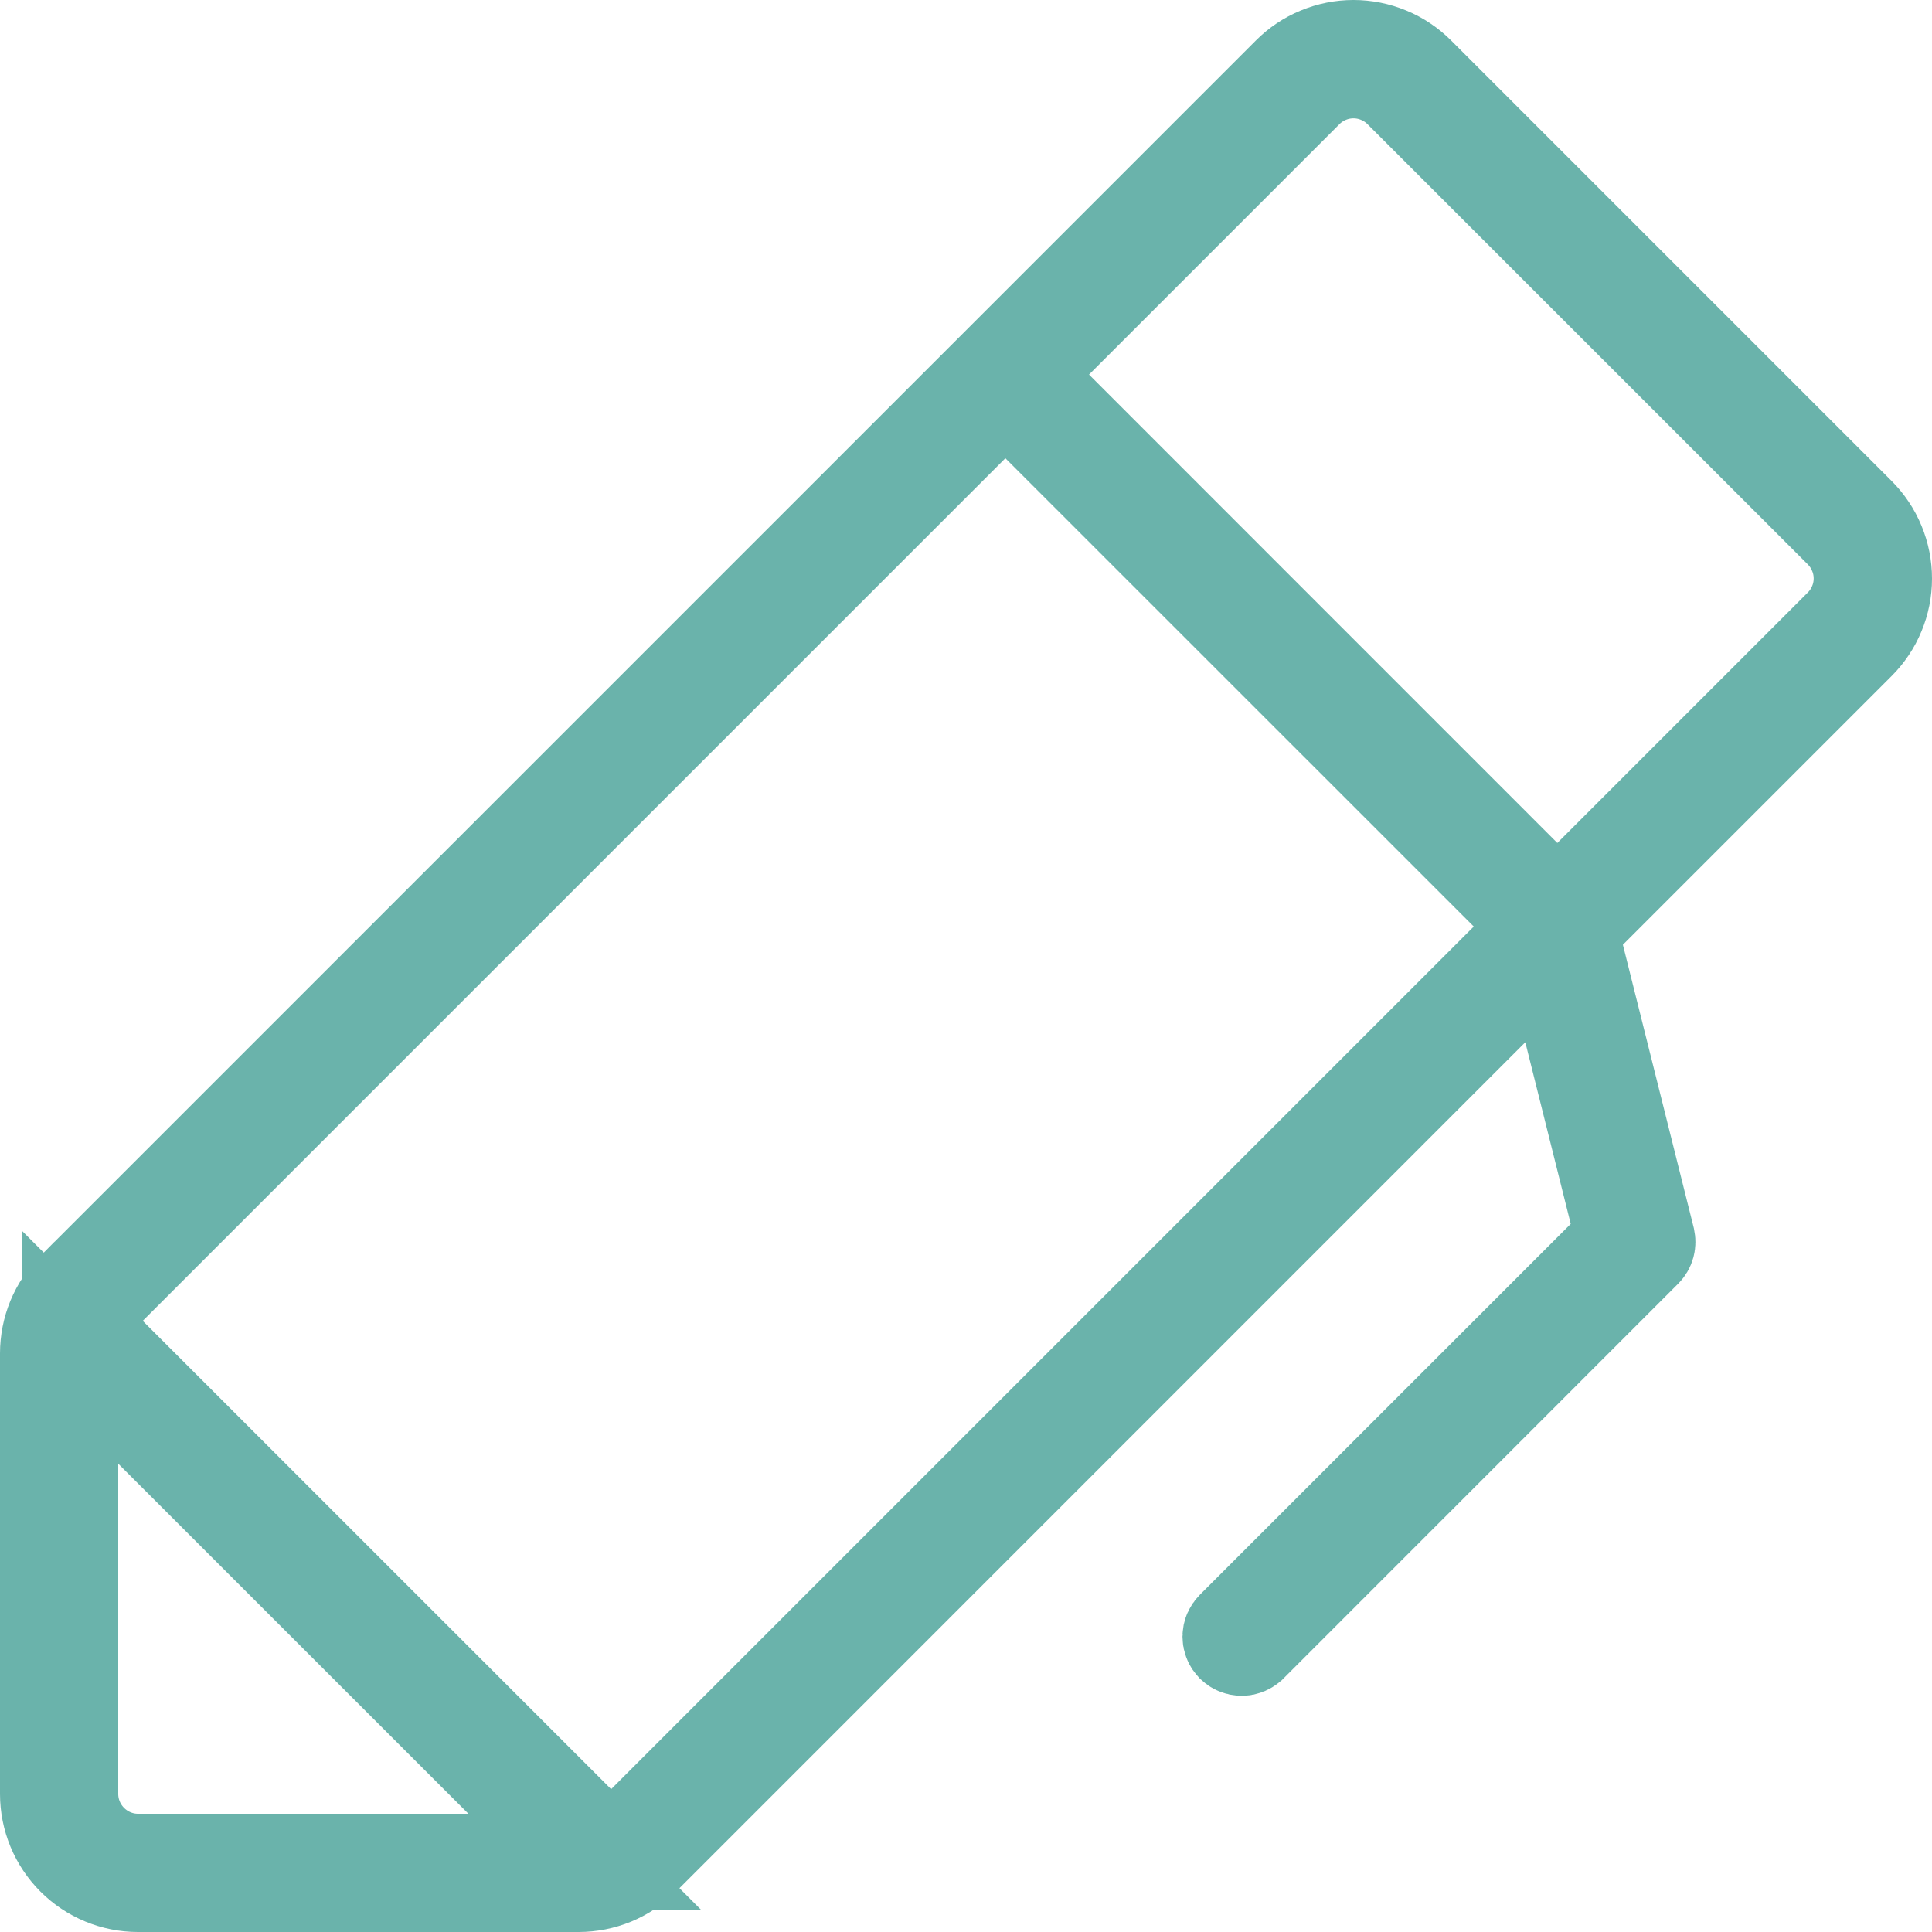
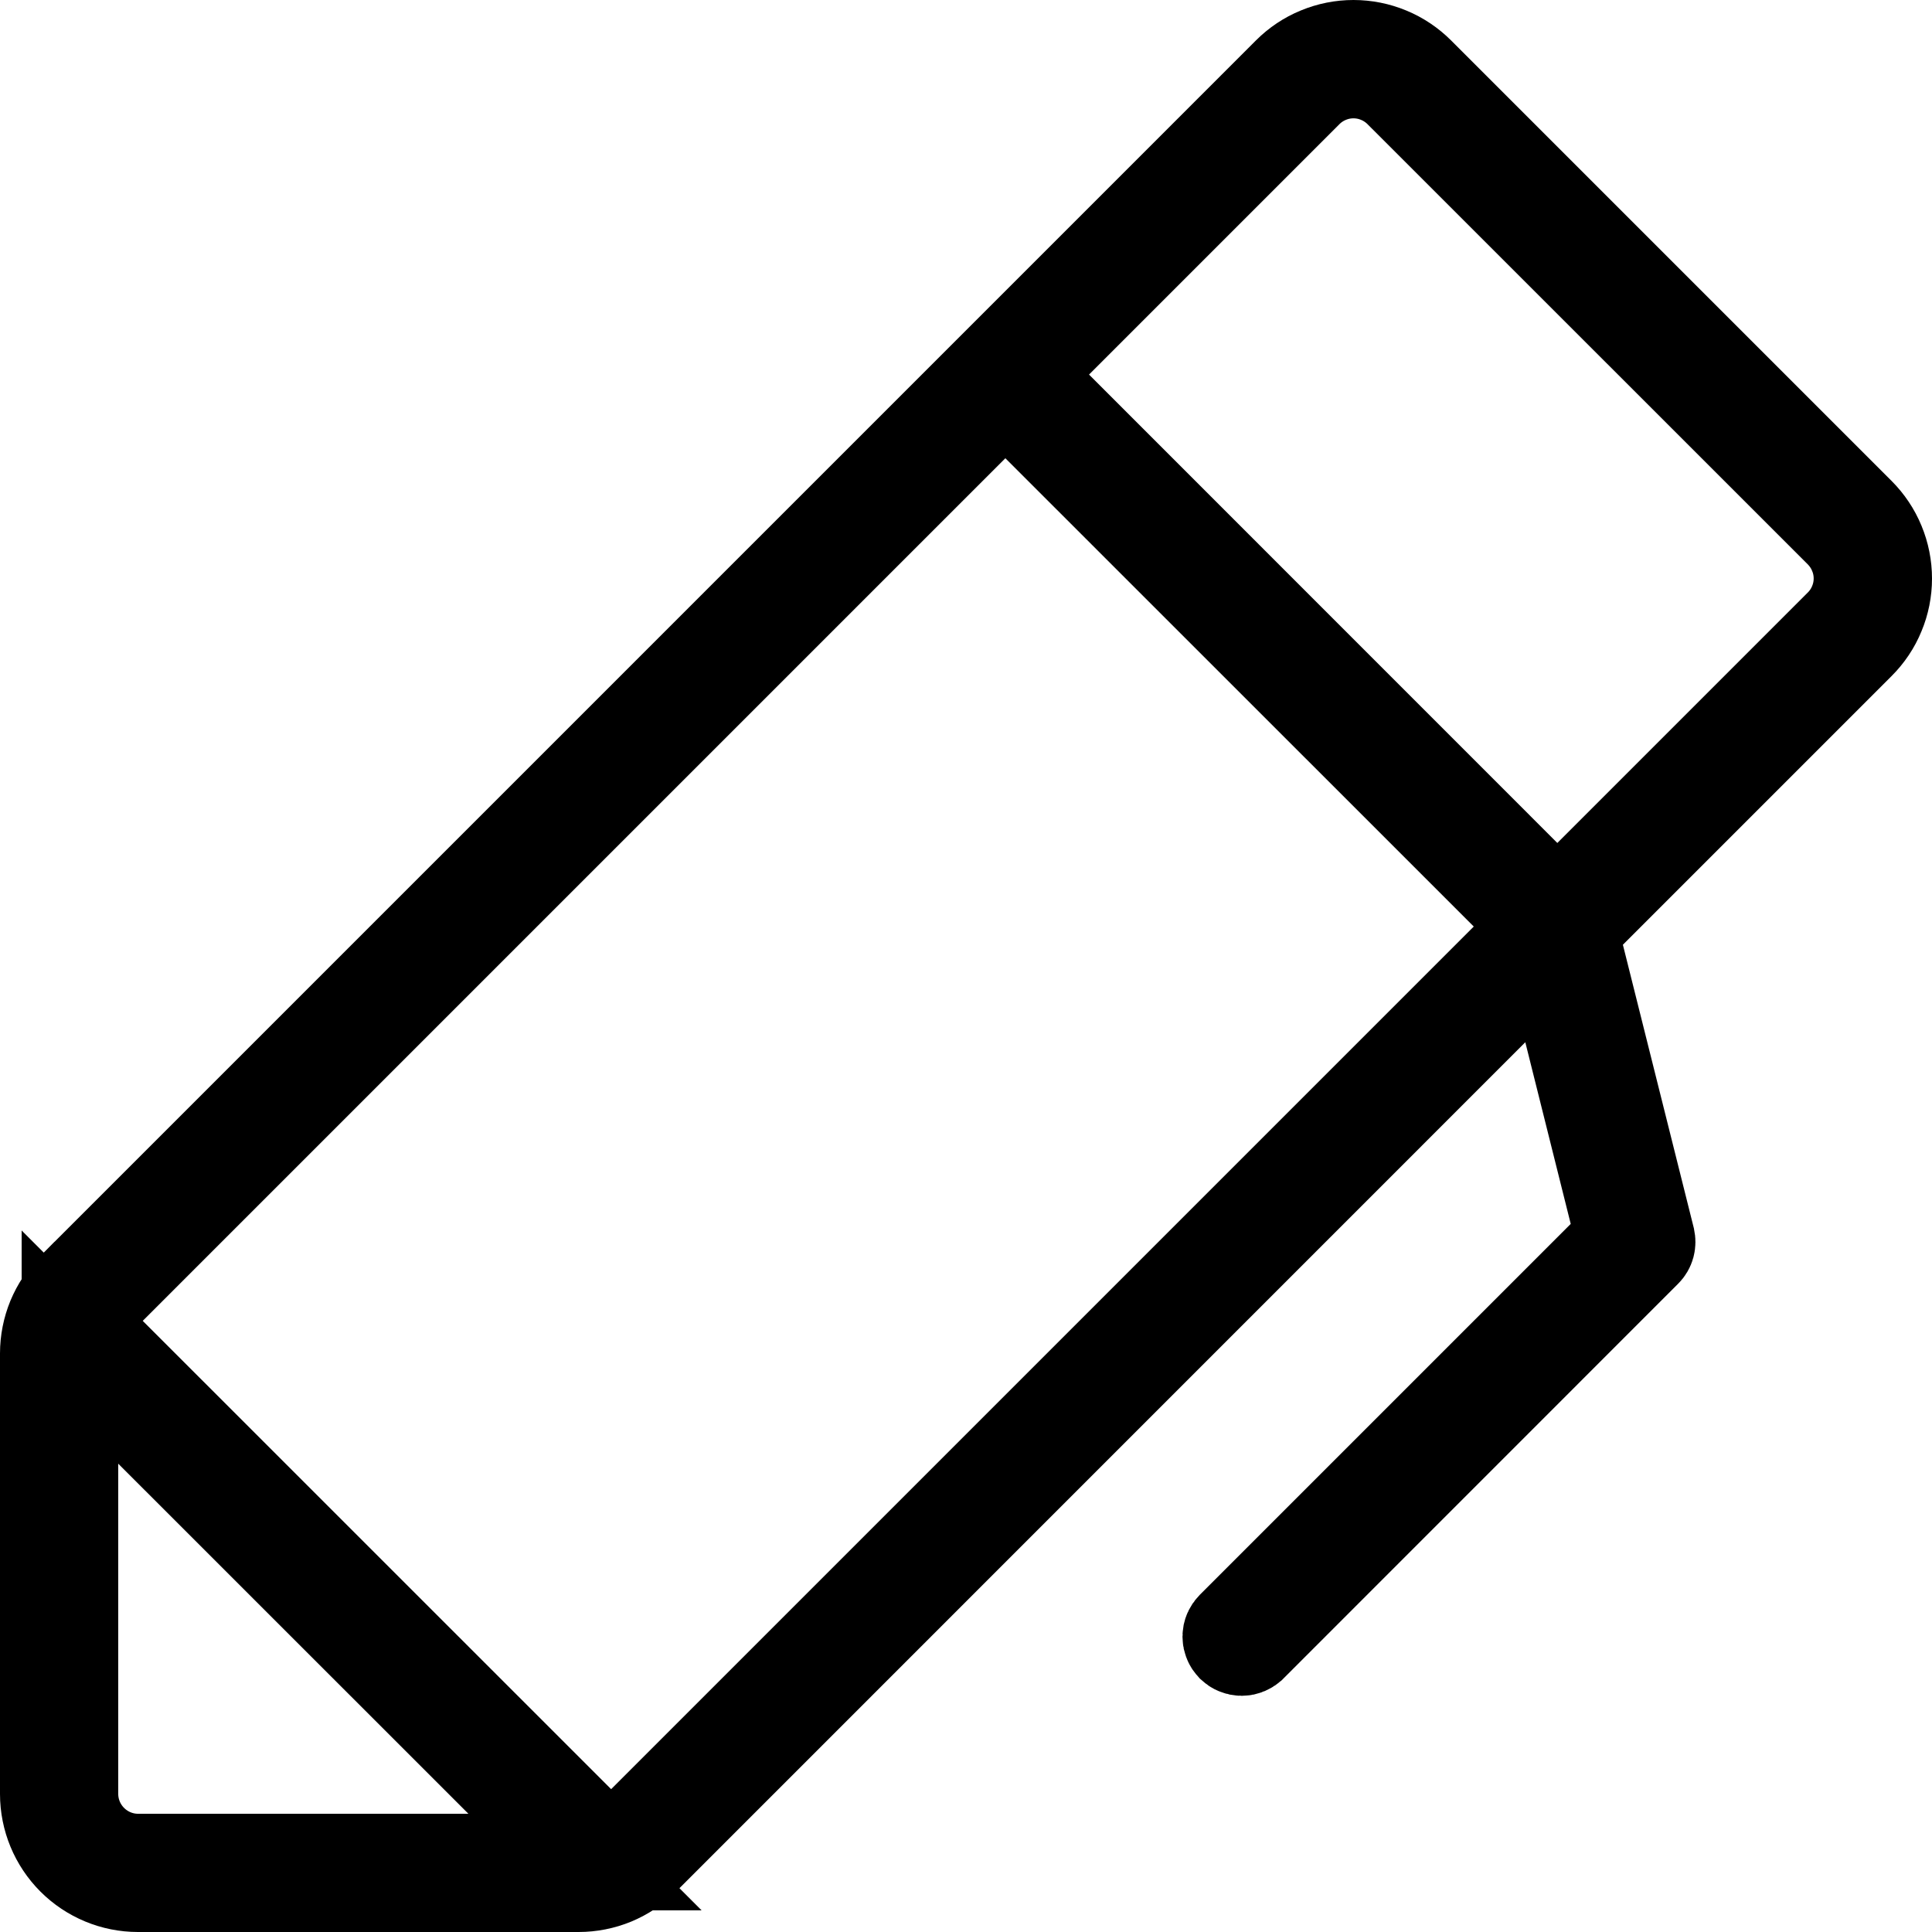
<svg xmlns="http://www.w3.org/2000/svg" viewBox="0 0 20 20" fill="currentColor">
-   <path d="M19.228 5.332L19.228 5.332C19.314 5.418 19.383 5.521 19.429 5.633C19.476 5.746 19.5 5.867 19.5 5.989C19.5 6.111 19.476 6.232 19.429 6.344C19.383 6.457 19.314 6.559 19.228 6.645L16.447 9.426L16.246 9.626L16.315 9.901L17.048 12.829C17.052 12.848 17.052 12.868 17.047 12.887C17.042 12.905 17.032 12.922 17.018 12.936L17.018 12.936L12.937 17.018L12.937 17.018L12.933 17.021C12.923 17.032 12.911 17.04 12.897 17.046C12.883 17.052 12.869 17.055 12.854 17.055C12.839 17.055 12.825 17.052 12.811 17.046C12.797 17.041 12.785 17.032 12.774 17.022C12.764 17.011 12.755 16.999 12.75 16.985C12.744 16.971 12.741 16.957 12.741 16.942C12.741 16.927 12.744 16.912 12.75 16.899C12.756 16.885 12.764 16.873 12.775 16.862L12.777 16.86L16.614 13.023L16.814 12.823L16.745 12.548L16.275 10.668L16.061 9.812L15.436 10.436L6.645 19.228L6.644 19.229C6.559 19.315 6.456 19.383 6.344 19.43C6.232 19.476 6.111 19.5 5.989 19.5H5.988H1.428C1.182 19.5 0.946 19.402 0.772 19.228C0.598 19.054 0.5 18.818 0.5 18.571L0.5 14.011L0.5 14.01C0.5 13.889 0.524 13.768 0.57 13.656C0.617 13.543 0.685 13.441 0.771 13.355L0.772 13.355L13.355 0.772L13.355 0.772C13.441 0.686 13.543 0.617 13.656 0.571C13.769 0.524 13.889 0.5 14.011 0.5C14.133 0.5 14.254 0.524 14.367 0.571C14.479 0.617 14.582 0.686 14.668 0.772L14.668 0.772L19.228 5.332ZM1.578 14.799L0.724 13.945V15.152V18.571C0.724 18.758 0.799 18.937 0.931 19.069C1.063 19.201 1.242 19.276 1.428 19.276H4.849H6.056L5.202 18.422L1.578 14.799ZM5.973 18.875L6.326 19.229L6.68 18.875L15.61 9.945L15.963 9.592L15.61 9.238L10.761 4.39L10.408 4.037L10.054 4.39L1.124 13.32L0.77 13.674L1.124 14.027L5.973 18.875ZM15.768 9.08L16.122 9.434L16.475 9.08L19.069 6.486C19.069 6.486 19.069 6.486 19.069 6.486C19.134 6.421 19.186 6.343 19.221 6.258C19.257 6.172 19.275 6.081 19.275 5.988C19.275 5.896 19.257 5.804 19.221 5.719C19.186 5.633 19.134 5.556 19.069 5.49L14.509 0.931C14.509 0.931 14.509 0.931 14.509 0.931C14.509 0.931 14.509 0.931 14.509 0.931C14.444 0.866 14.366 0.814 14.281 0.779C14.195 0.743 14.104 0.725 14.011 0.725C13.918 0.725 13.827 0.743 13.741 0.779C13.656 0.814 13.578 0.866 13.513 0.931C13.513 0.931 13.513 0.931 13.513 0.931L10.92 3.524L10.567 3.878L10.92 4.231L15.768 9.08Z" stroke="#6AB3AB" />
+   <path d="M19.228 5.332L19.228 5.332C19.314 5.418 19.383 5.521 19.429 5.633C19.476 5.746 19.5 5.867 19.5 5.989C19.5 6.111 19.476 6.232 19.429 6.344C19.383 6.457 19.314 6.559 19.228 6.645L16.447 9.426L16.246 9.626L16.315 9.901L17.048 12.829C17.052 12.848 17.052 12.868 17.047 12.887C17.042 12.905 17.032 12.922 17.018 12.936L17.018 12.936L12.937 17.018L12.937 17.018L12.933 17.021C12.923 17.032 12.911 17.04 12.897 17.046C12.883 17.052 12.869 17.055 12.854 17.055C12.839 17.055 12.825 17.052 12.811 17.046C12.797 17.041 12.785 17.032 12.774 17.022C12.764 17.011 12.755 16.999 12.75 16.985C12.744 16.971 12.741 16.957 12.741 16.942C12.741 16.927 12.744 16.912 12.75 16.899C12.756 16.885 12.764 16.873 12.775 16.862L12.777 16.86L16.614 13.023L16.814 12.823L16.745 12.548L16.275 10.668L16.061 9.812L15.436 10.436L6.645 19.228L6.644 19.229C6.559 19.315 6.456 19.383 6.344 19.43C6.232 19.476 6.111 19.5 5.989 19.5H5.988H1.428C1.182 19.5 0.946 19.402 0.772 19.228C0.598 19.054 0.5 18.818 0.5 18.571L0.5 14.011L0.5 14.01C0.5 13.889 0.524 13.768 0.57 13.656C0.617 13.543 0.685 13.441 0.771 13.355L0.772 13.355L13.355 0.772L13.355 0.772C13.441 0.686 13.543 0.617 13.656 0.571C13.769 0.524 13.889 0.5 14.011 0.5C14.133 0.5 14.254 0.524 14.367 0.571C14.479 0.617 14.582 0.686 14.668 0.772L14.668 0.772L19.228 5.332ZM1.578 14.799L0.724 13.945V15.152V18.571C0.724 18.758 0.799 18.937 0.931 19.069C1.063 19.201 1.242 19.276 1.428 19.276H4.849H6.056L5.202 18.422L1.578 14.799ZM5.973 18.875L6.326 19.229L6.68 18.875L15.61 9.945L15.963 9.592L15.61 9.238L10.761 4.39L10.408 4.037L10.054 4.39L1.124 13.32L0.77 13.674L1.124 14.027L5.973 18.875ZM15.768 9.08L16.122 9.434L16.475 9.08L19.069 6.486C19.069 6.486 19.069 6.486 19.069 6.486C19.134 6.421 19.186 6.343 19.221 6.258C19.257 6.172 19.275 6.081 19.275 5.988C19.275 5.896 19.257 5.804 19.221 5.719C19.186 5.633 19.134 5.556 19.069 5.49L14.509 0.931C14.509 0.931 14.509 0.931 14.509 0.931C14.509 0.931 14.509 0.931 14.509 0.931C14.444 0.866 14.366 0.814 14.281 0.779C14.195 0.743 14.104 0.725 14.011 0.725C13.918 0.725 13.827 0.743 13.741 0.779C13.656 0.814 13.578 0.866 13.513 0.931C13.513 0.931 13.513 0.931 13.513 0.931L10.92 3.524L10.567 3.878L10.92 4.231L15.768 9.08Z" stroke="currentColor" />
</svg>
